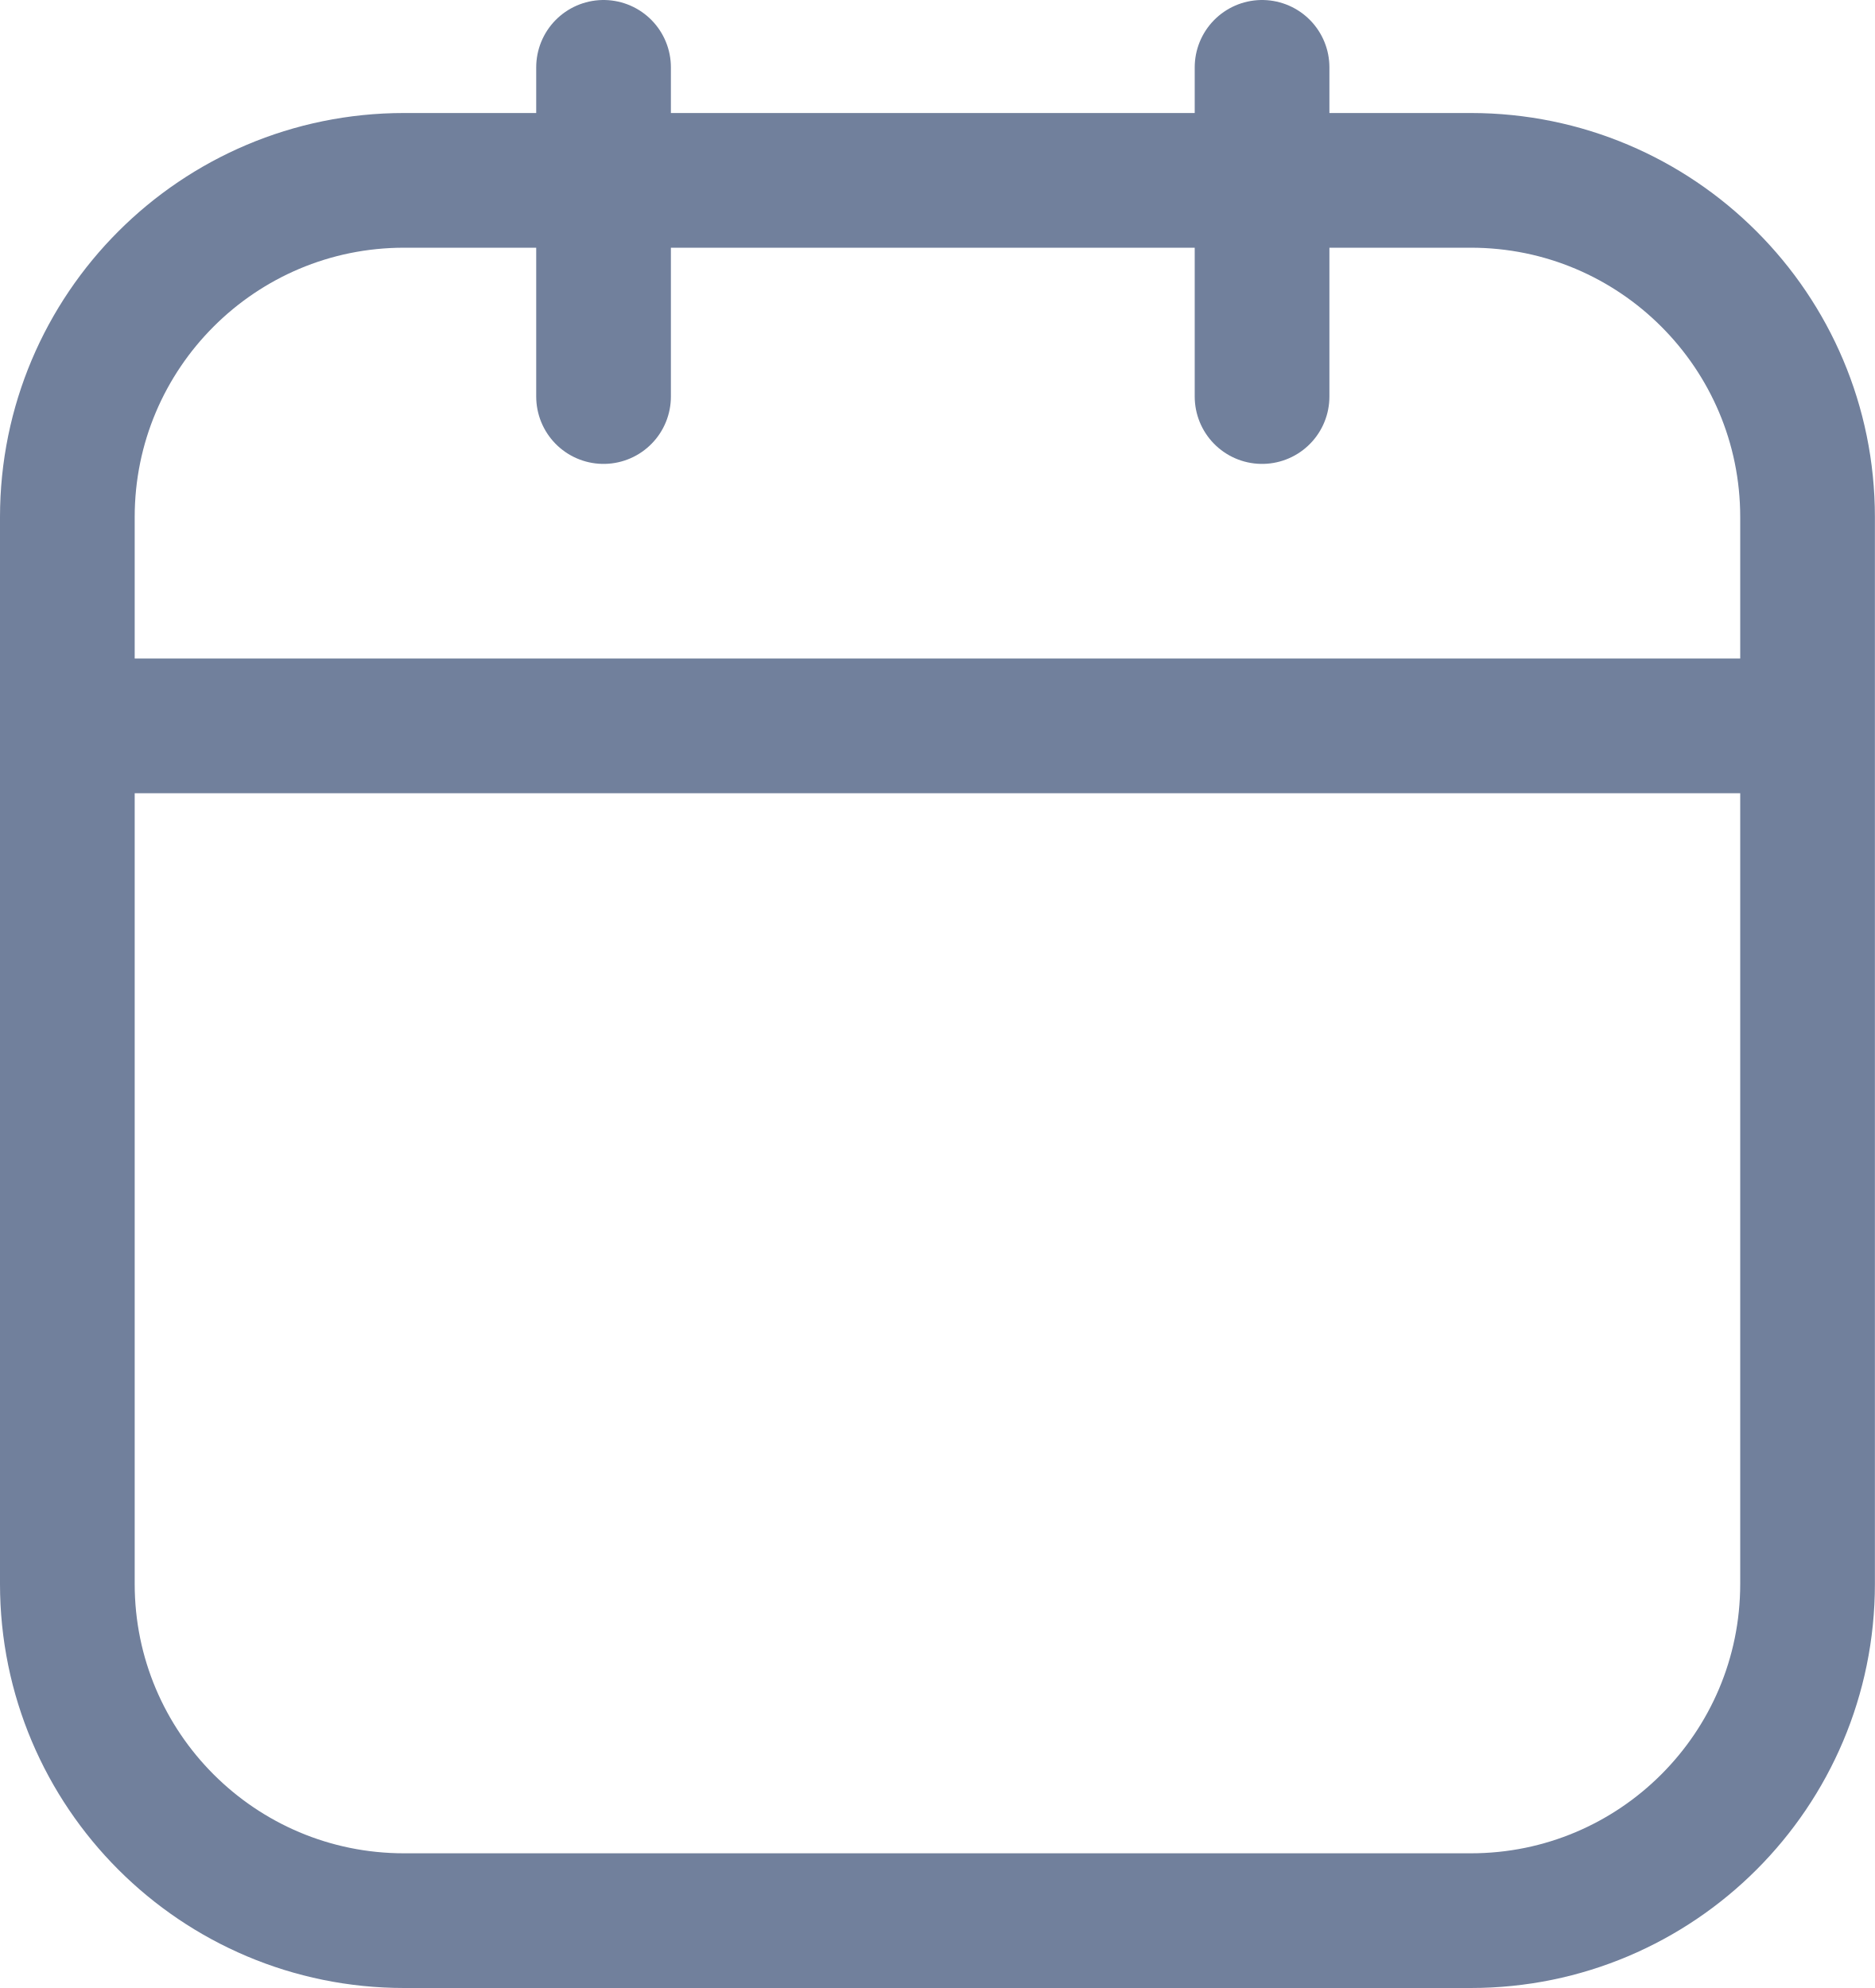
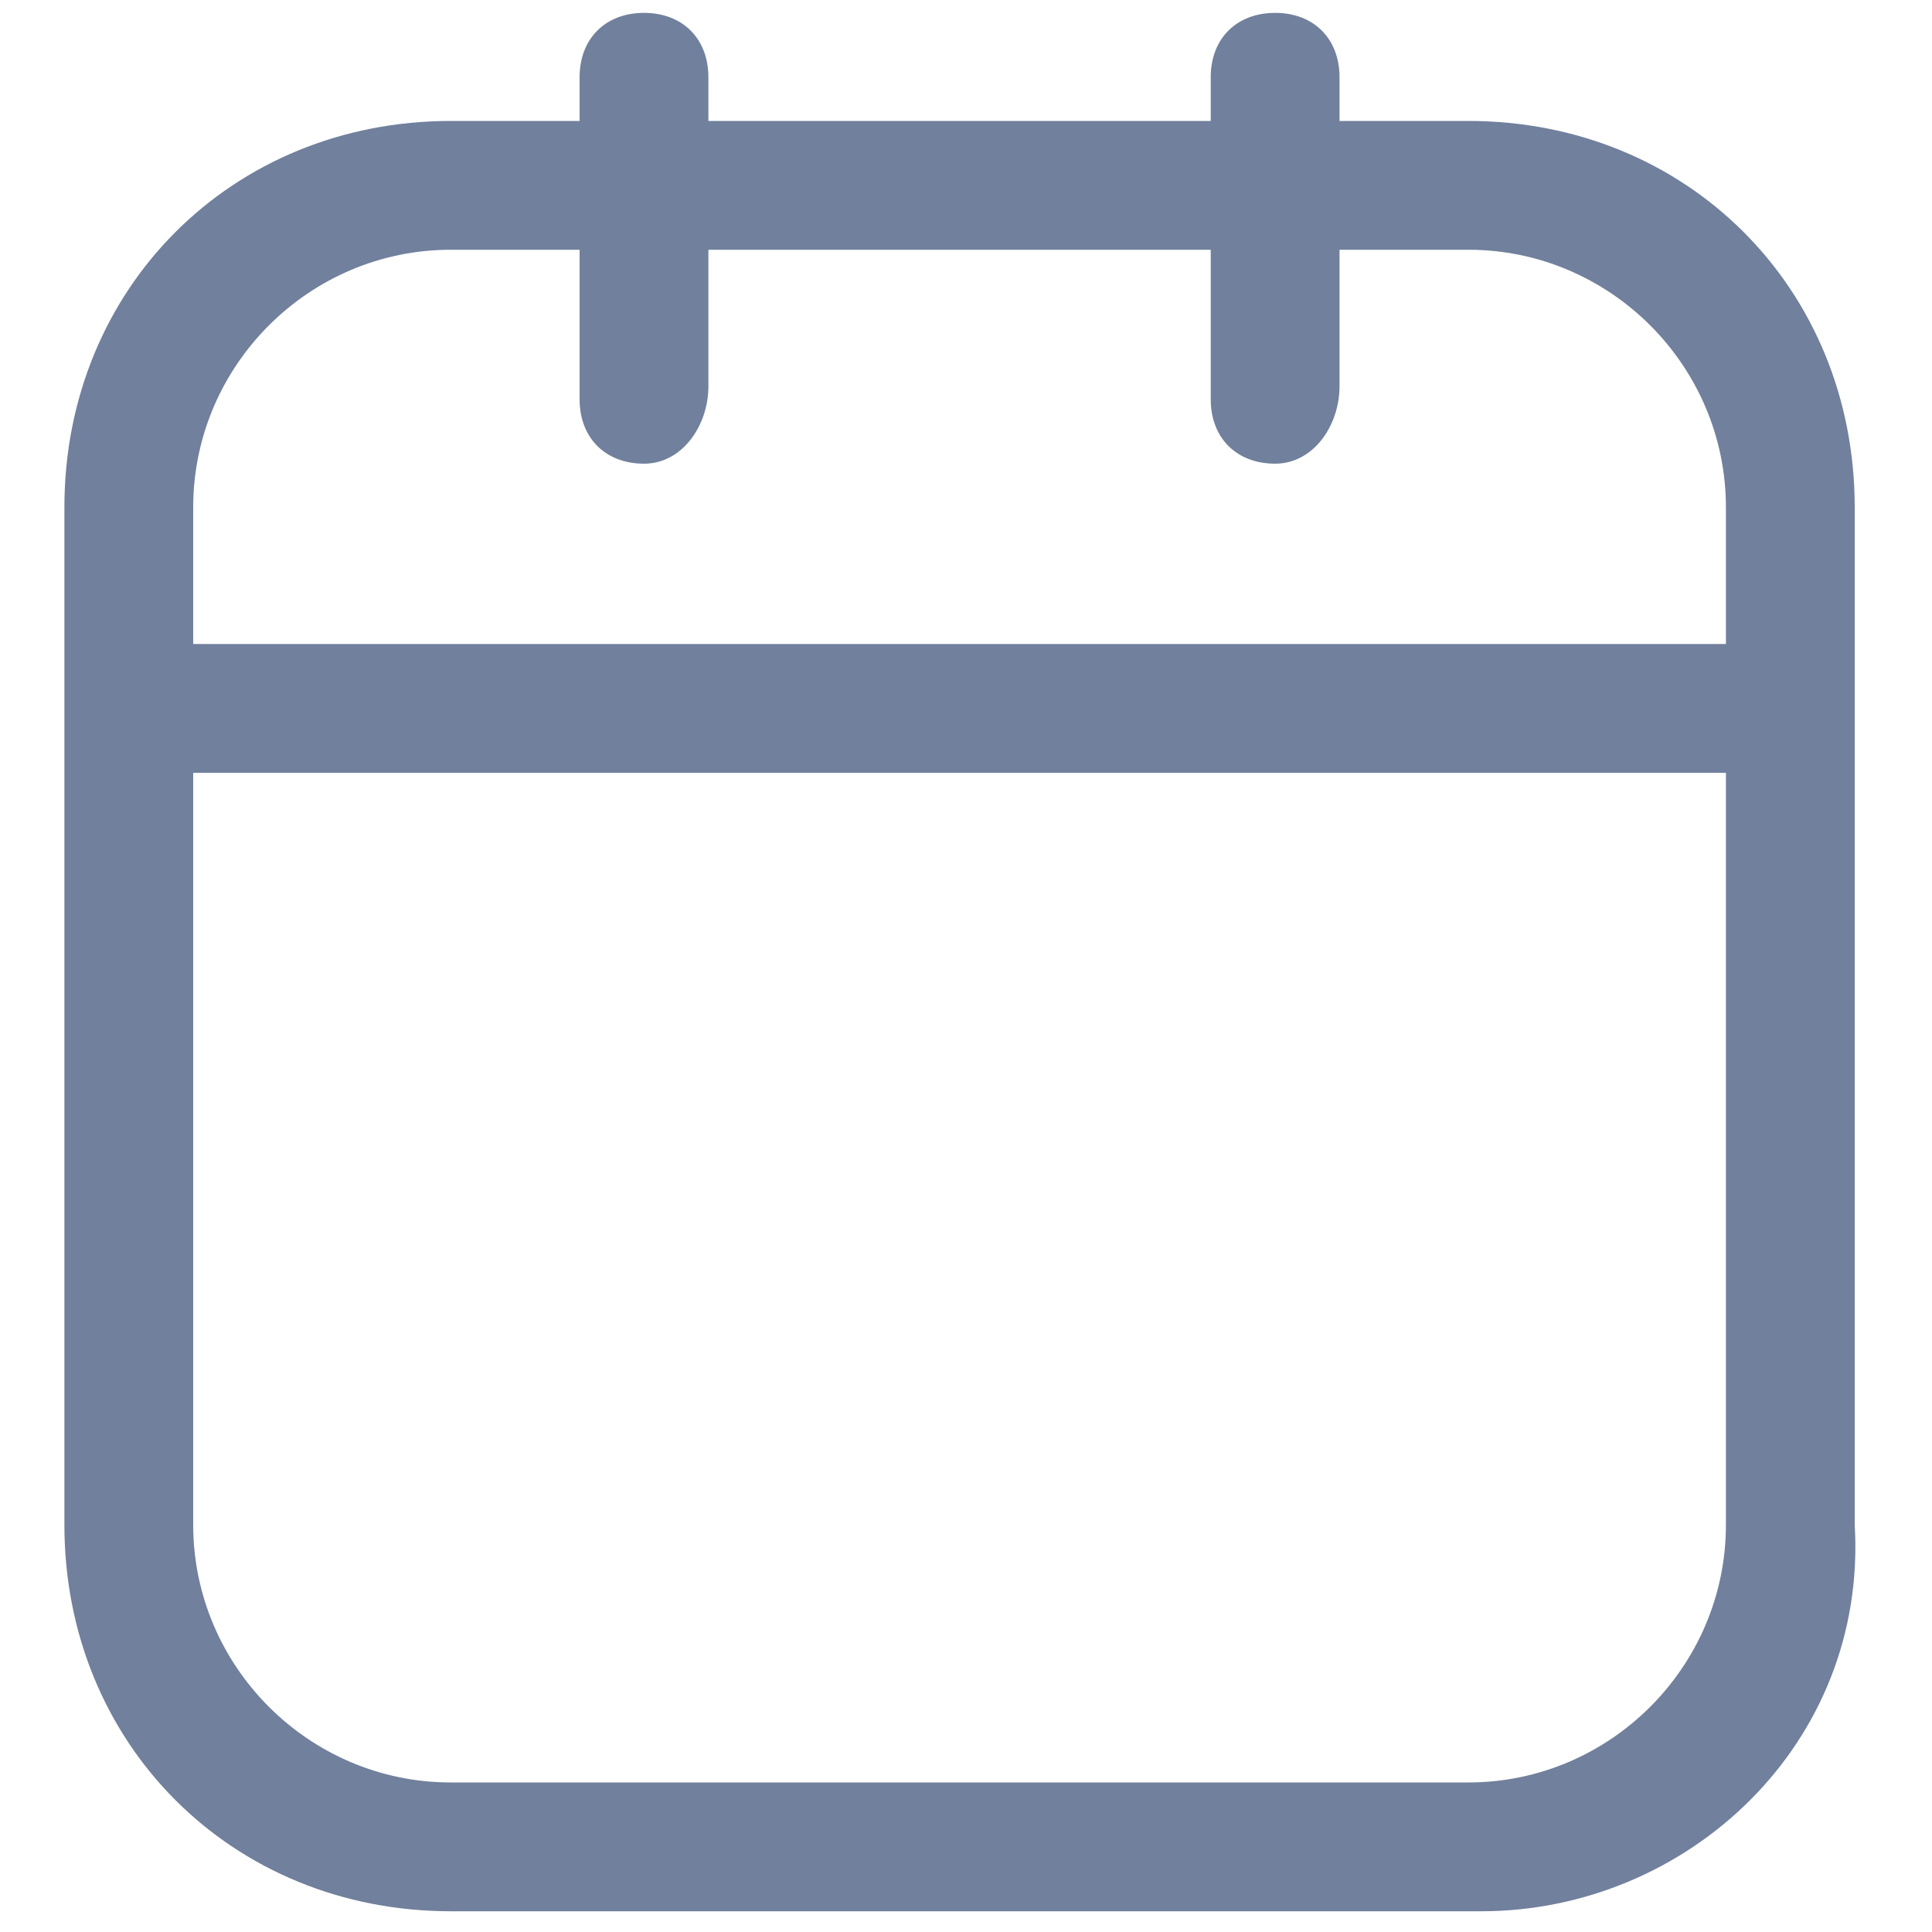
- <svg xmlns="http://www.w3.org/2000/svg" width="13.92" height="14.759" viewBox="0 0 13.92 14.759">
-   <defs>
-     <style>.a,.b,.d{fill:none;}.a,.b{stroke:#71809c;}.b{stroke-linecap:round;}.c{stroke:none;}</style>
-   </defs>
-   <g transform="translate(0 0.5)">
-     <g class="a" transform="translate(0 0.339)">
-       <rect class="c" width="13.92" height="13.92" rx="3" />
-       <rect class="d" x="0.5" y="0.5" width="12.92" height="12.92" rx="2.5" />
+ <svg xmlns="http://www.w3.org/2000/svg" version="1.1" id="Warstwa_1" x="0px" y="0px" viewBox="0 0 15 15" style="enable-background:new 0 0 15 15;" xml:space="preserve">
+   <style type="text/css">
+ 	.st0{fill:none;}
+ 	.st1{fill:#71809C;}
+ </style>
+   <g id="Group_9164" transform="translate(0 0.5)">
+     <g id="Rectangle_2658" transform="translate(0 0.339)">
+       <path class="st0" d="M3.5,0.1h7.9c1.7,0,3,1.3,3,3V11c0,1.7-1.3,3-3,3H3.5c-1.7,0-3-1.3-3-3V3.1C0.5,1.5,1.9,0.1,3.5,0.1z" />
+       <path class="st1" d="M11.5,14H3.5c-1.7,0-3-1.3-3-3V3.1c0-1.7,1.3-3,3-3h7.9c1.7,0,3,1.3,3,3V11C14.5,12.7,13.1,14,11.5,14z     M3.5,1.1c-1.1,0-2,0.9-2,2V11c0,1.1,0.9,2,2,2h7.9c1.1,0,2-0.9,2-2V3.1c0-1.1-0.9-2-2-2H3.5z" />
    </g>
-     <line class="a" x2="13.037" transform="translate(0.407 4.889)" />
-     <line class="b" y2="2.444" transform="translate(4.481)" />
-     <line class="b" y2="2.444" transform="translate(9.37)" />
+     <rect x="0.9" y="4.5" class="st1" width="13" height="1" />
+     <path class="st1" d="M5,3.1c-0.3,0-0.5-0.2-0.5-0.5V0.1c0-0.3,0.2-0.5,0.5-0.5s0.5,0.2,0.5,0.5v2.4C5.5,2.8,5.3,3.1,5,3.1z" />
+     <path class="st1" d="M9.9,3.1c-0.3,0-0.5-0.2-0.5-0.5V0.1c0-0.3,0.2-0.5,0.5-0.5s0.5,0.2,0.5,0.5v2.4C10.4,2.8,10.2,3.1,9.9,3.1z" />
  </g>
</svg>
